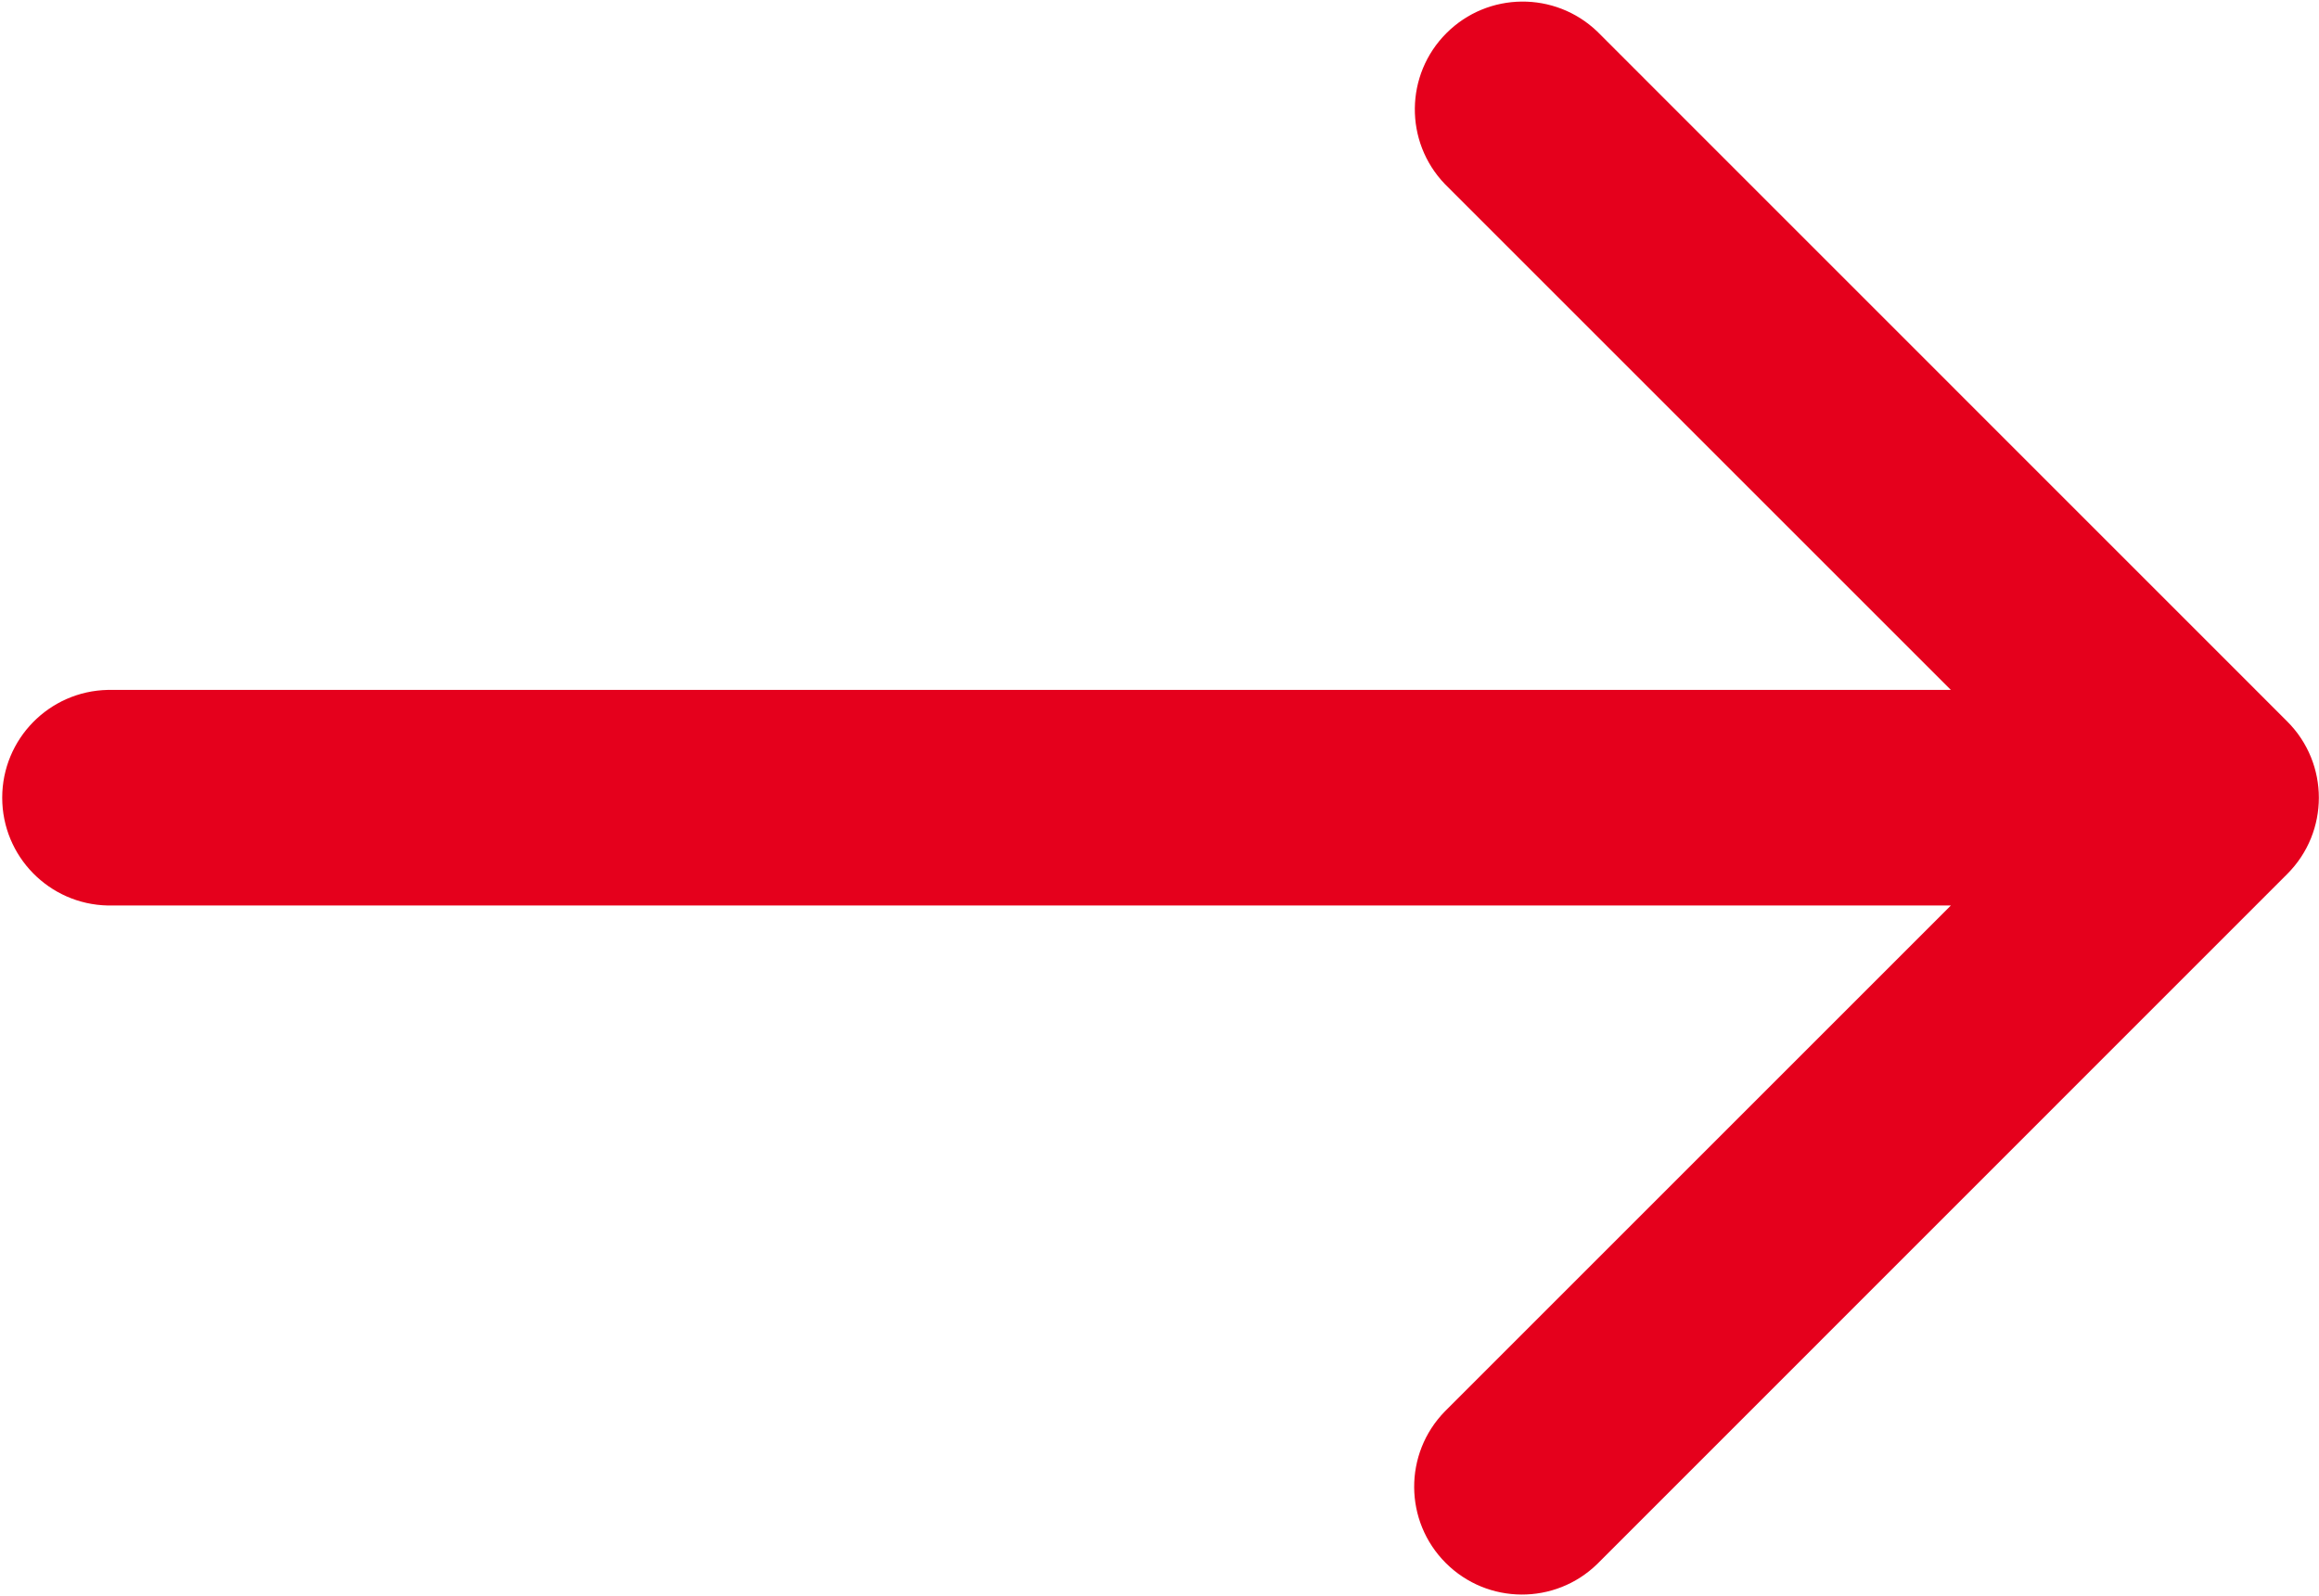
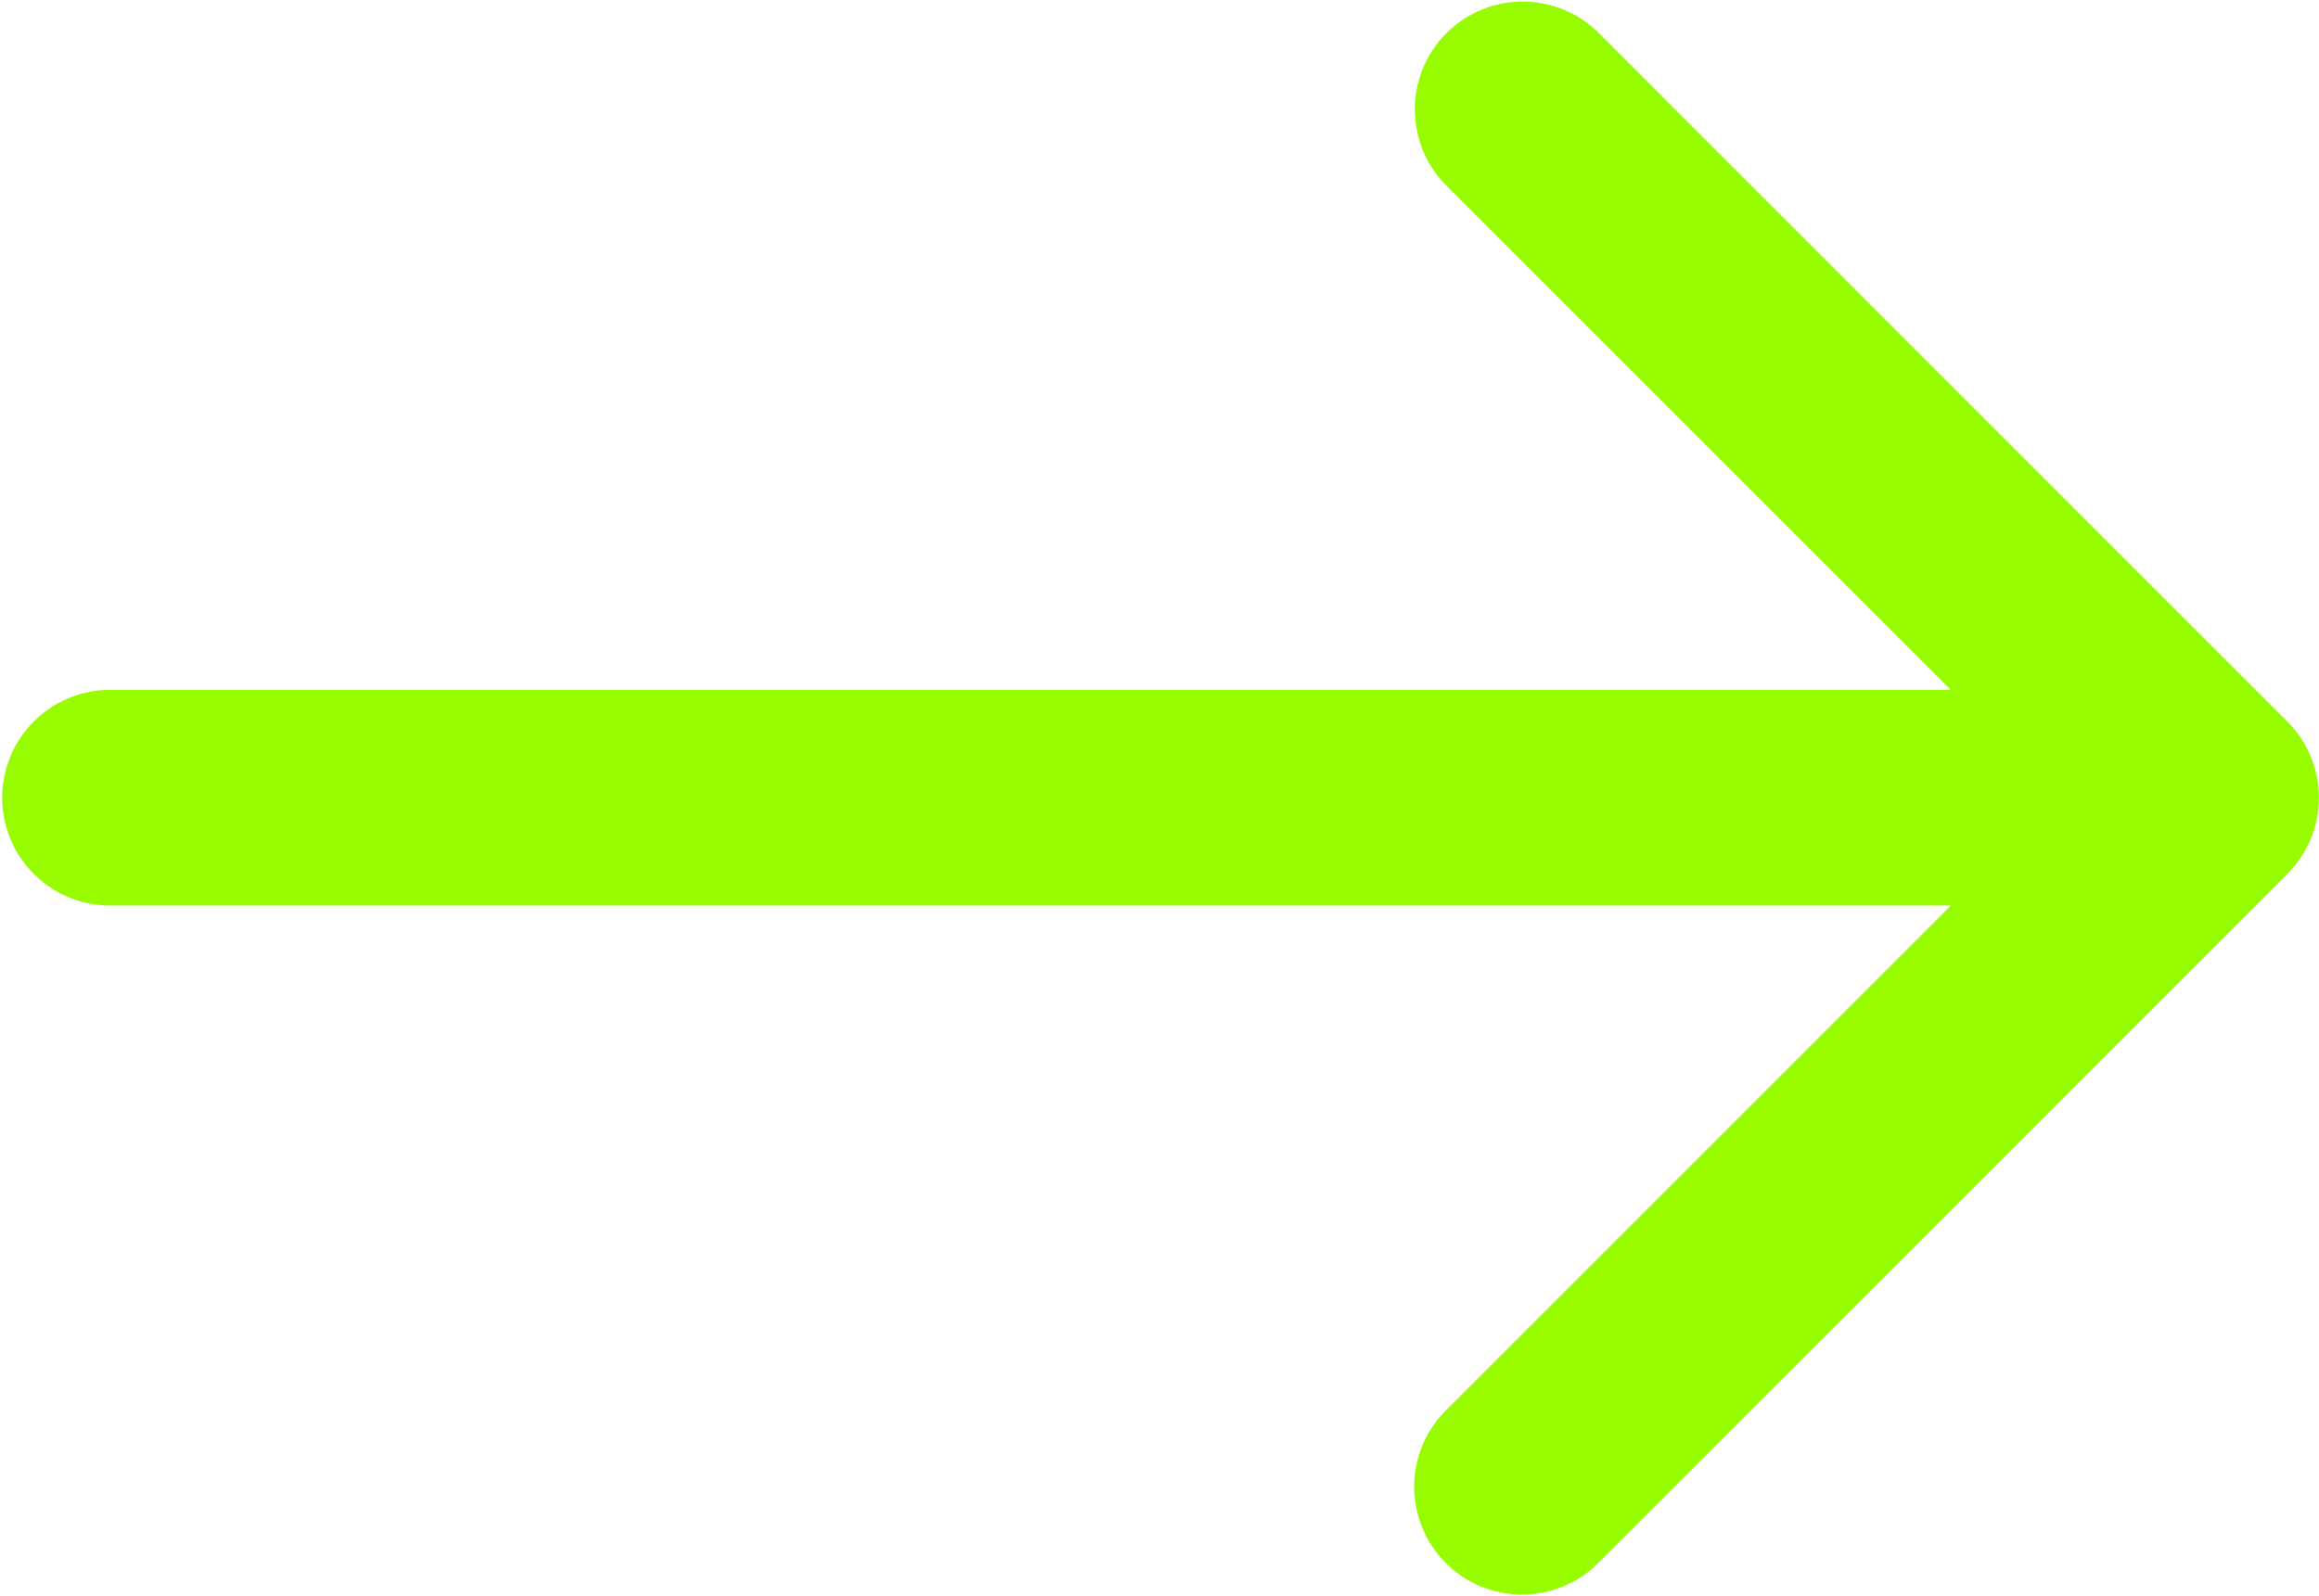
<svg xmlns="http://www.w3.org/2000/svg" id="Capa_1" data-name="Capa 1" viewBox="0 0 512 352.34">
-   <path fill="#e5001c" d="M505,239.17,352.66,86.8A23.81,23.81,0,0,0,319,120.47L430.72,232.19H23.81a23.81,23.81,0,0,0,0,47.61H430.72L319,391.53a23.81,23.81,0,0,0,33.67,33.67L505,272.83A23.81,23.81,0,0,0,505,239.17Z" transform="translate(0 -79.83)" />
+   <path fill="#98FC01" d="M505,239.17,352.66,86.8A23.81,23.81,0,0,0,319,120.47L430.72,232.19H23.81a23.81,23.81,0,0,0,0,47.61H430.72L319,391.53a23.81,23.81,0,0,0,33.67,33.67L505,272.83A23.81,23.81,0,0,0,505,239.17Z" transform="translate(0 -79.83)" />
</svg>
